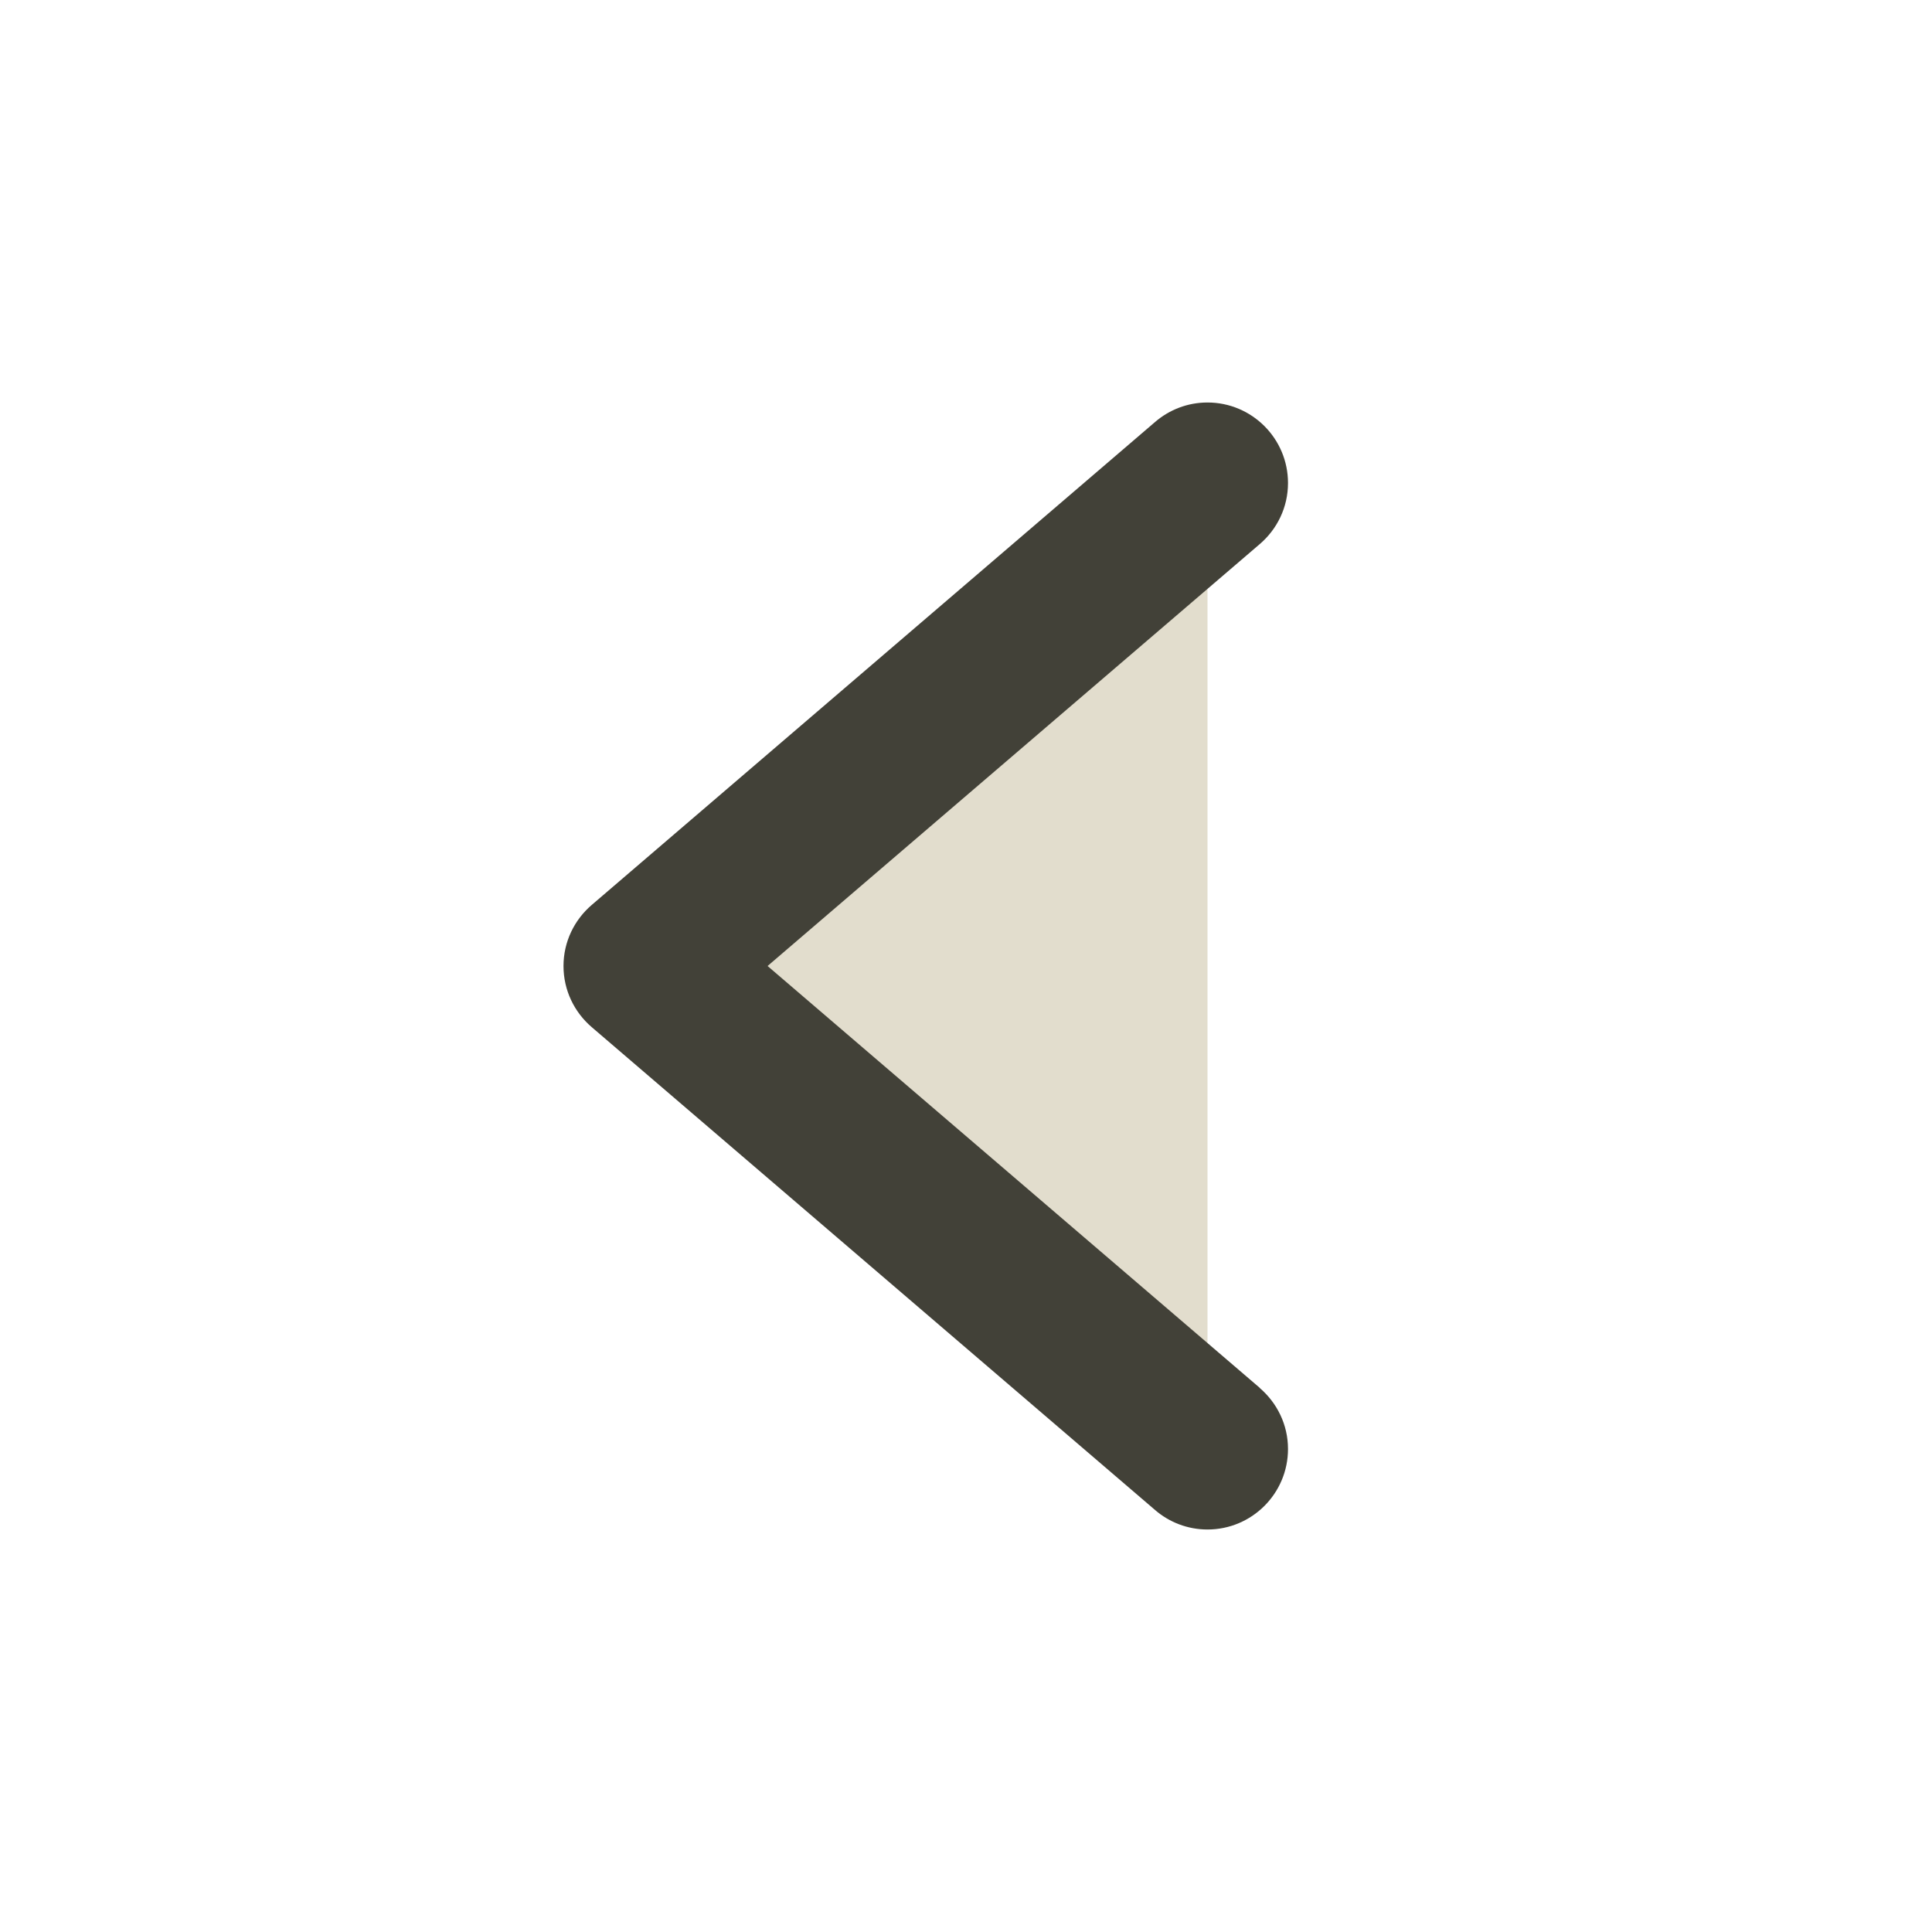
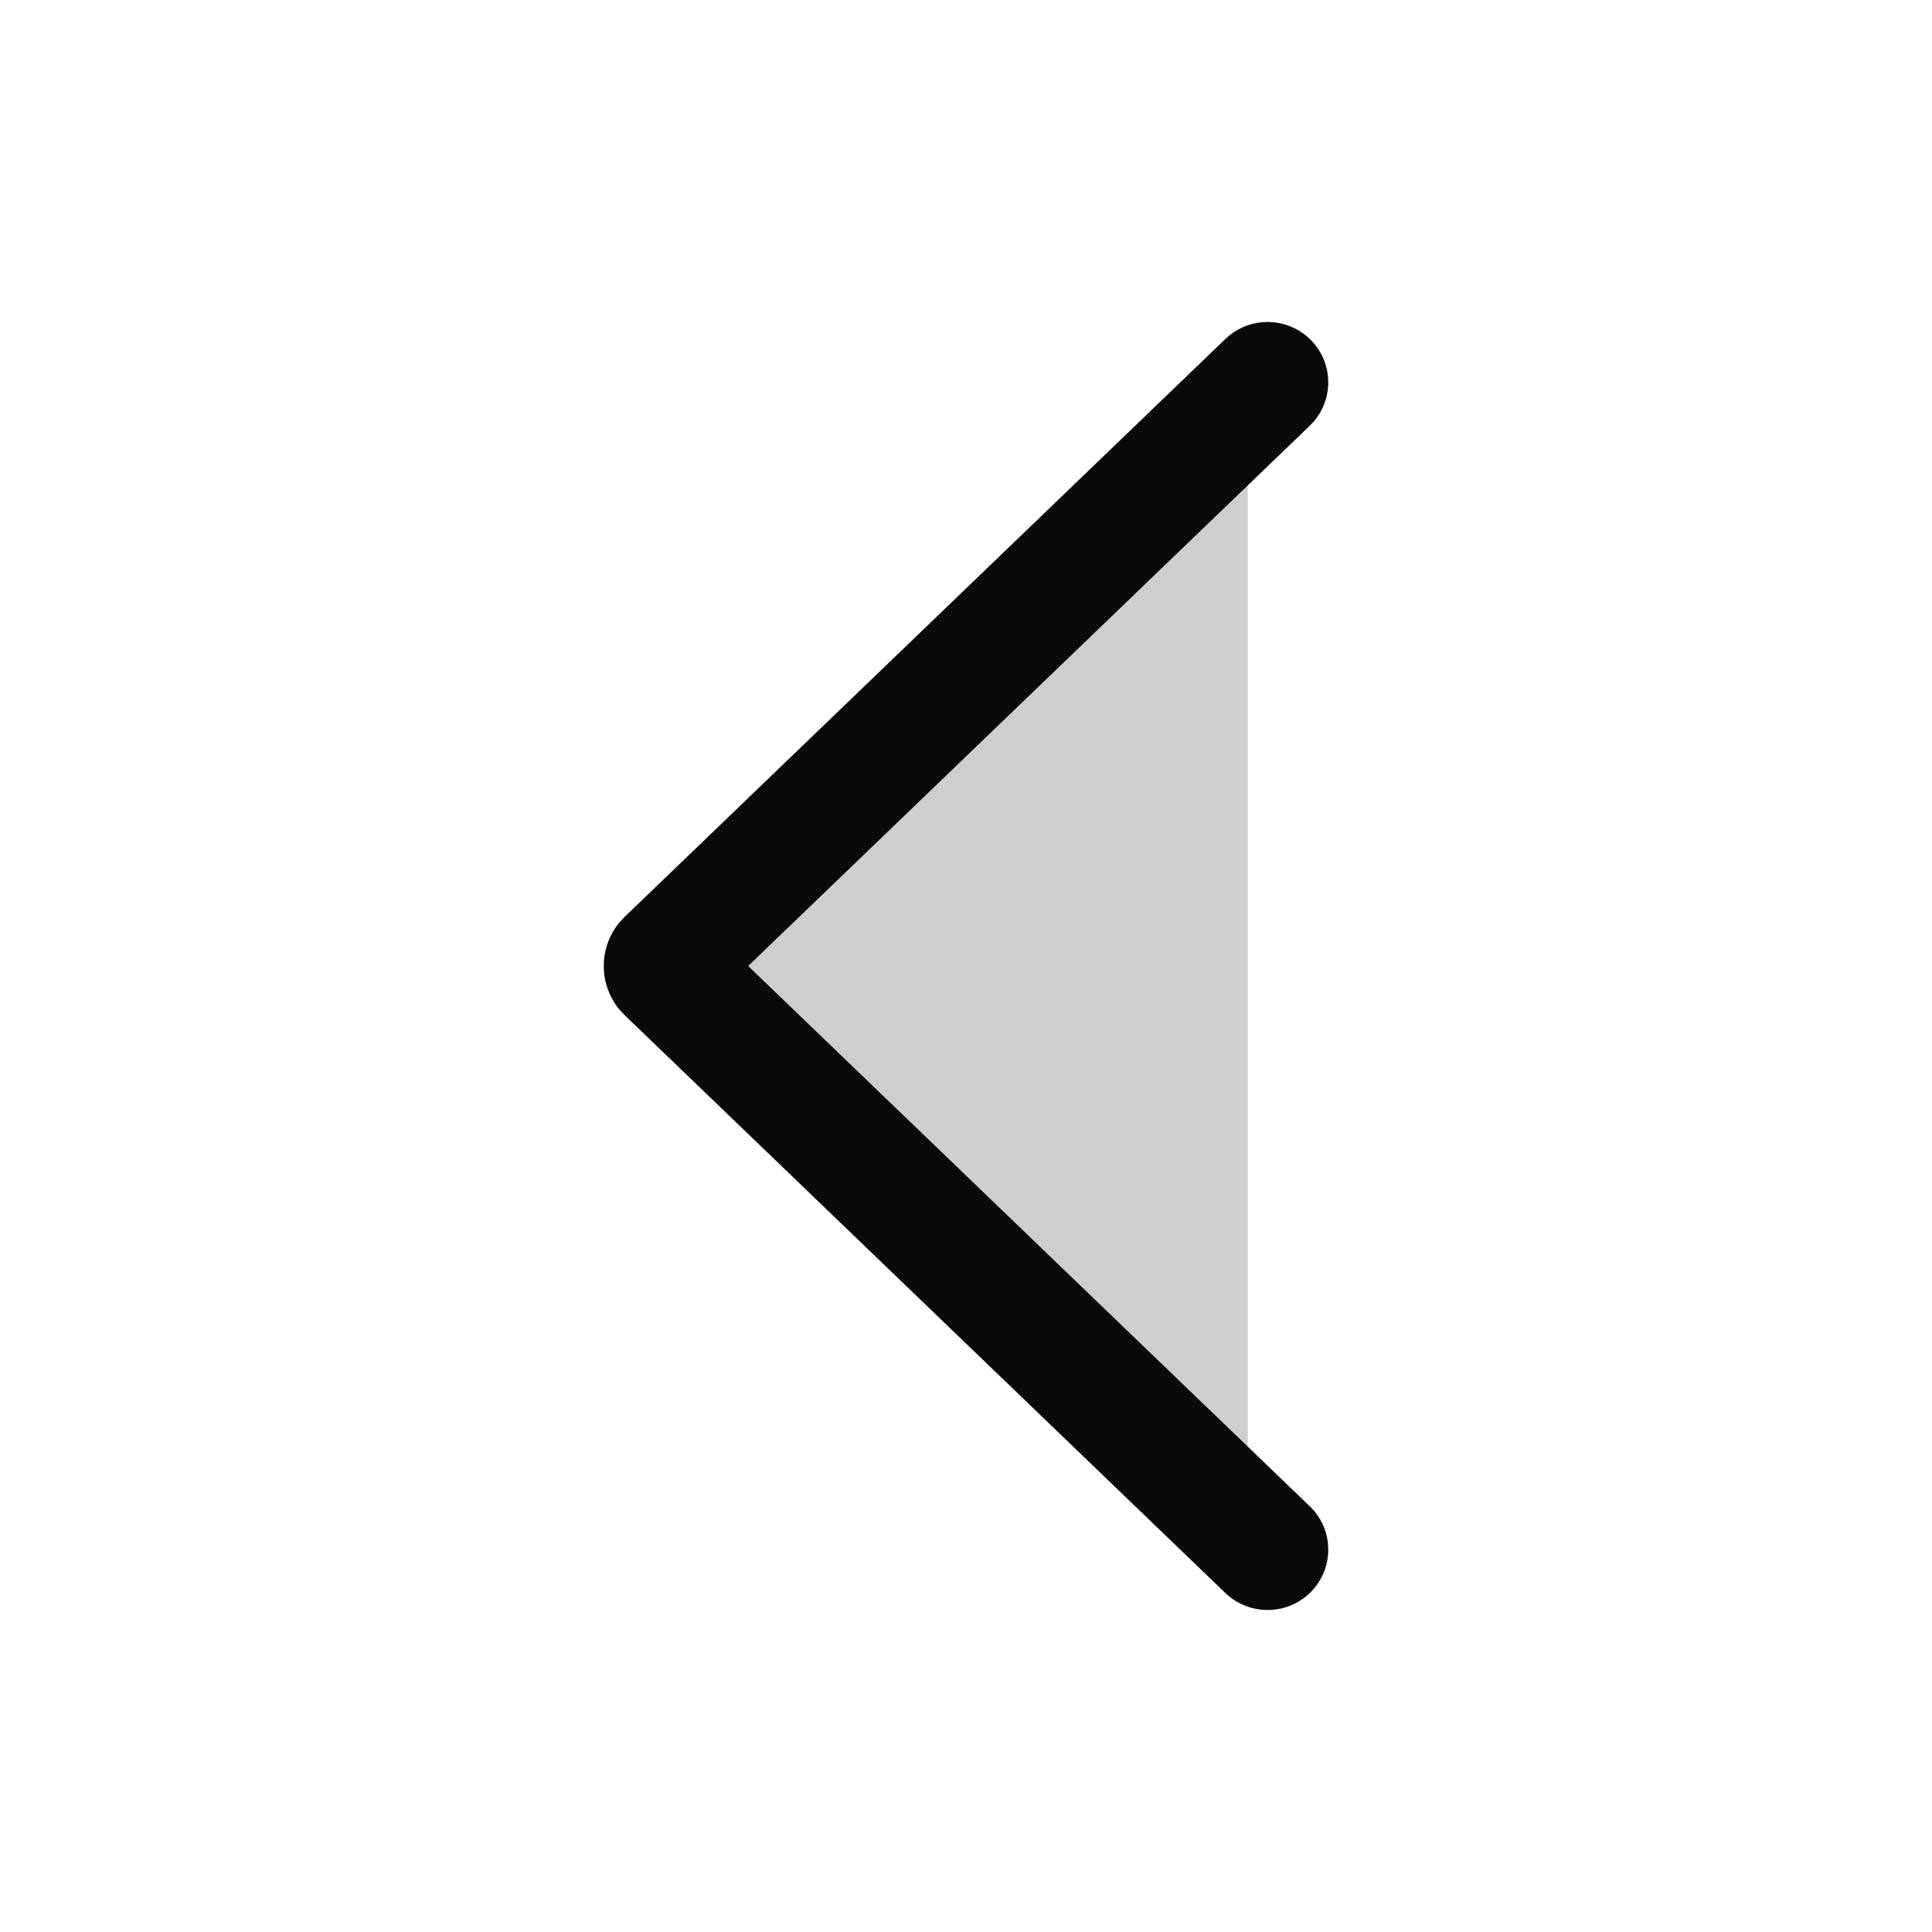
<svg xmlns="http://www.w3.org/2000/svg" width="24" height="24" viewBox="0 0 24 24" fill="none">
-   <path d="M15 18L15 6L8 12L15 18Z" fill="#E2DDCD" />
-   <path d="M7 12C7 11.697 7.136 11.426 7.35 11.242L14.35 5.241C14.525 5.091 14.751 5 15 5C15.552 5 16 5.448 16 6C16 6.304 15.864 6.575 15.649 6.759L9.535 12L15.65 17.241L15.649 17.242C15.863 17.426 16 17.696 16 18C16 18.552 15.552 19 15 19C14.752 19 14.524 18.909 14.35 18.759L7.35 12.759C7.136 12.575 7 12.304 7 12Z" fill="#424138" />
+   <path d="M7.699 11.454C7.434 11.769 7.434 12.231 7.699 12.546L7.76 12.611L15.222 19.789C15.522 20.077 15.999 20.069 16.288 19.772C16.577 19.474 16.57 18.999 16.27 18.711L9.294 12L16.27 5.289C16.57 5.001 16.577 4.526 16.288 4.228C15.999 3.931 15.522 3.923 15.222 4.211L7.76 11.389L7.699 11.454Z" fill="#0A0A0A" />
+   <path d="M15.5 18.759L15.5 5.241C15.5 5.152 15.392 5.108 15.329 5.171L8.571 11.929C8.532 11.968 8.532 12.032 8.571 12.071L15.329 18.829C15.392 18.892 15.5 18.848 15.5 18.759Z" fill="#0A0A0A" fill-opacity="0.2" />
</svg>
